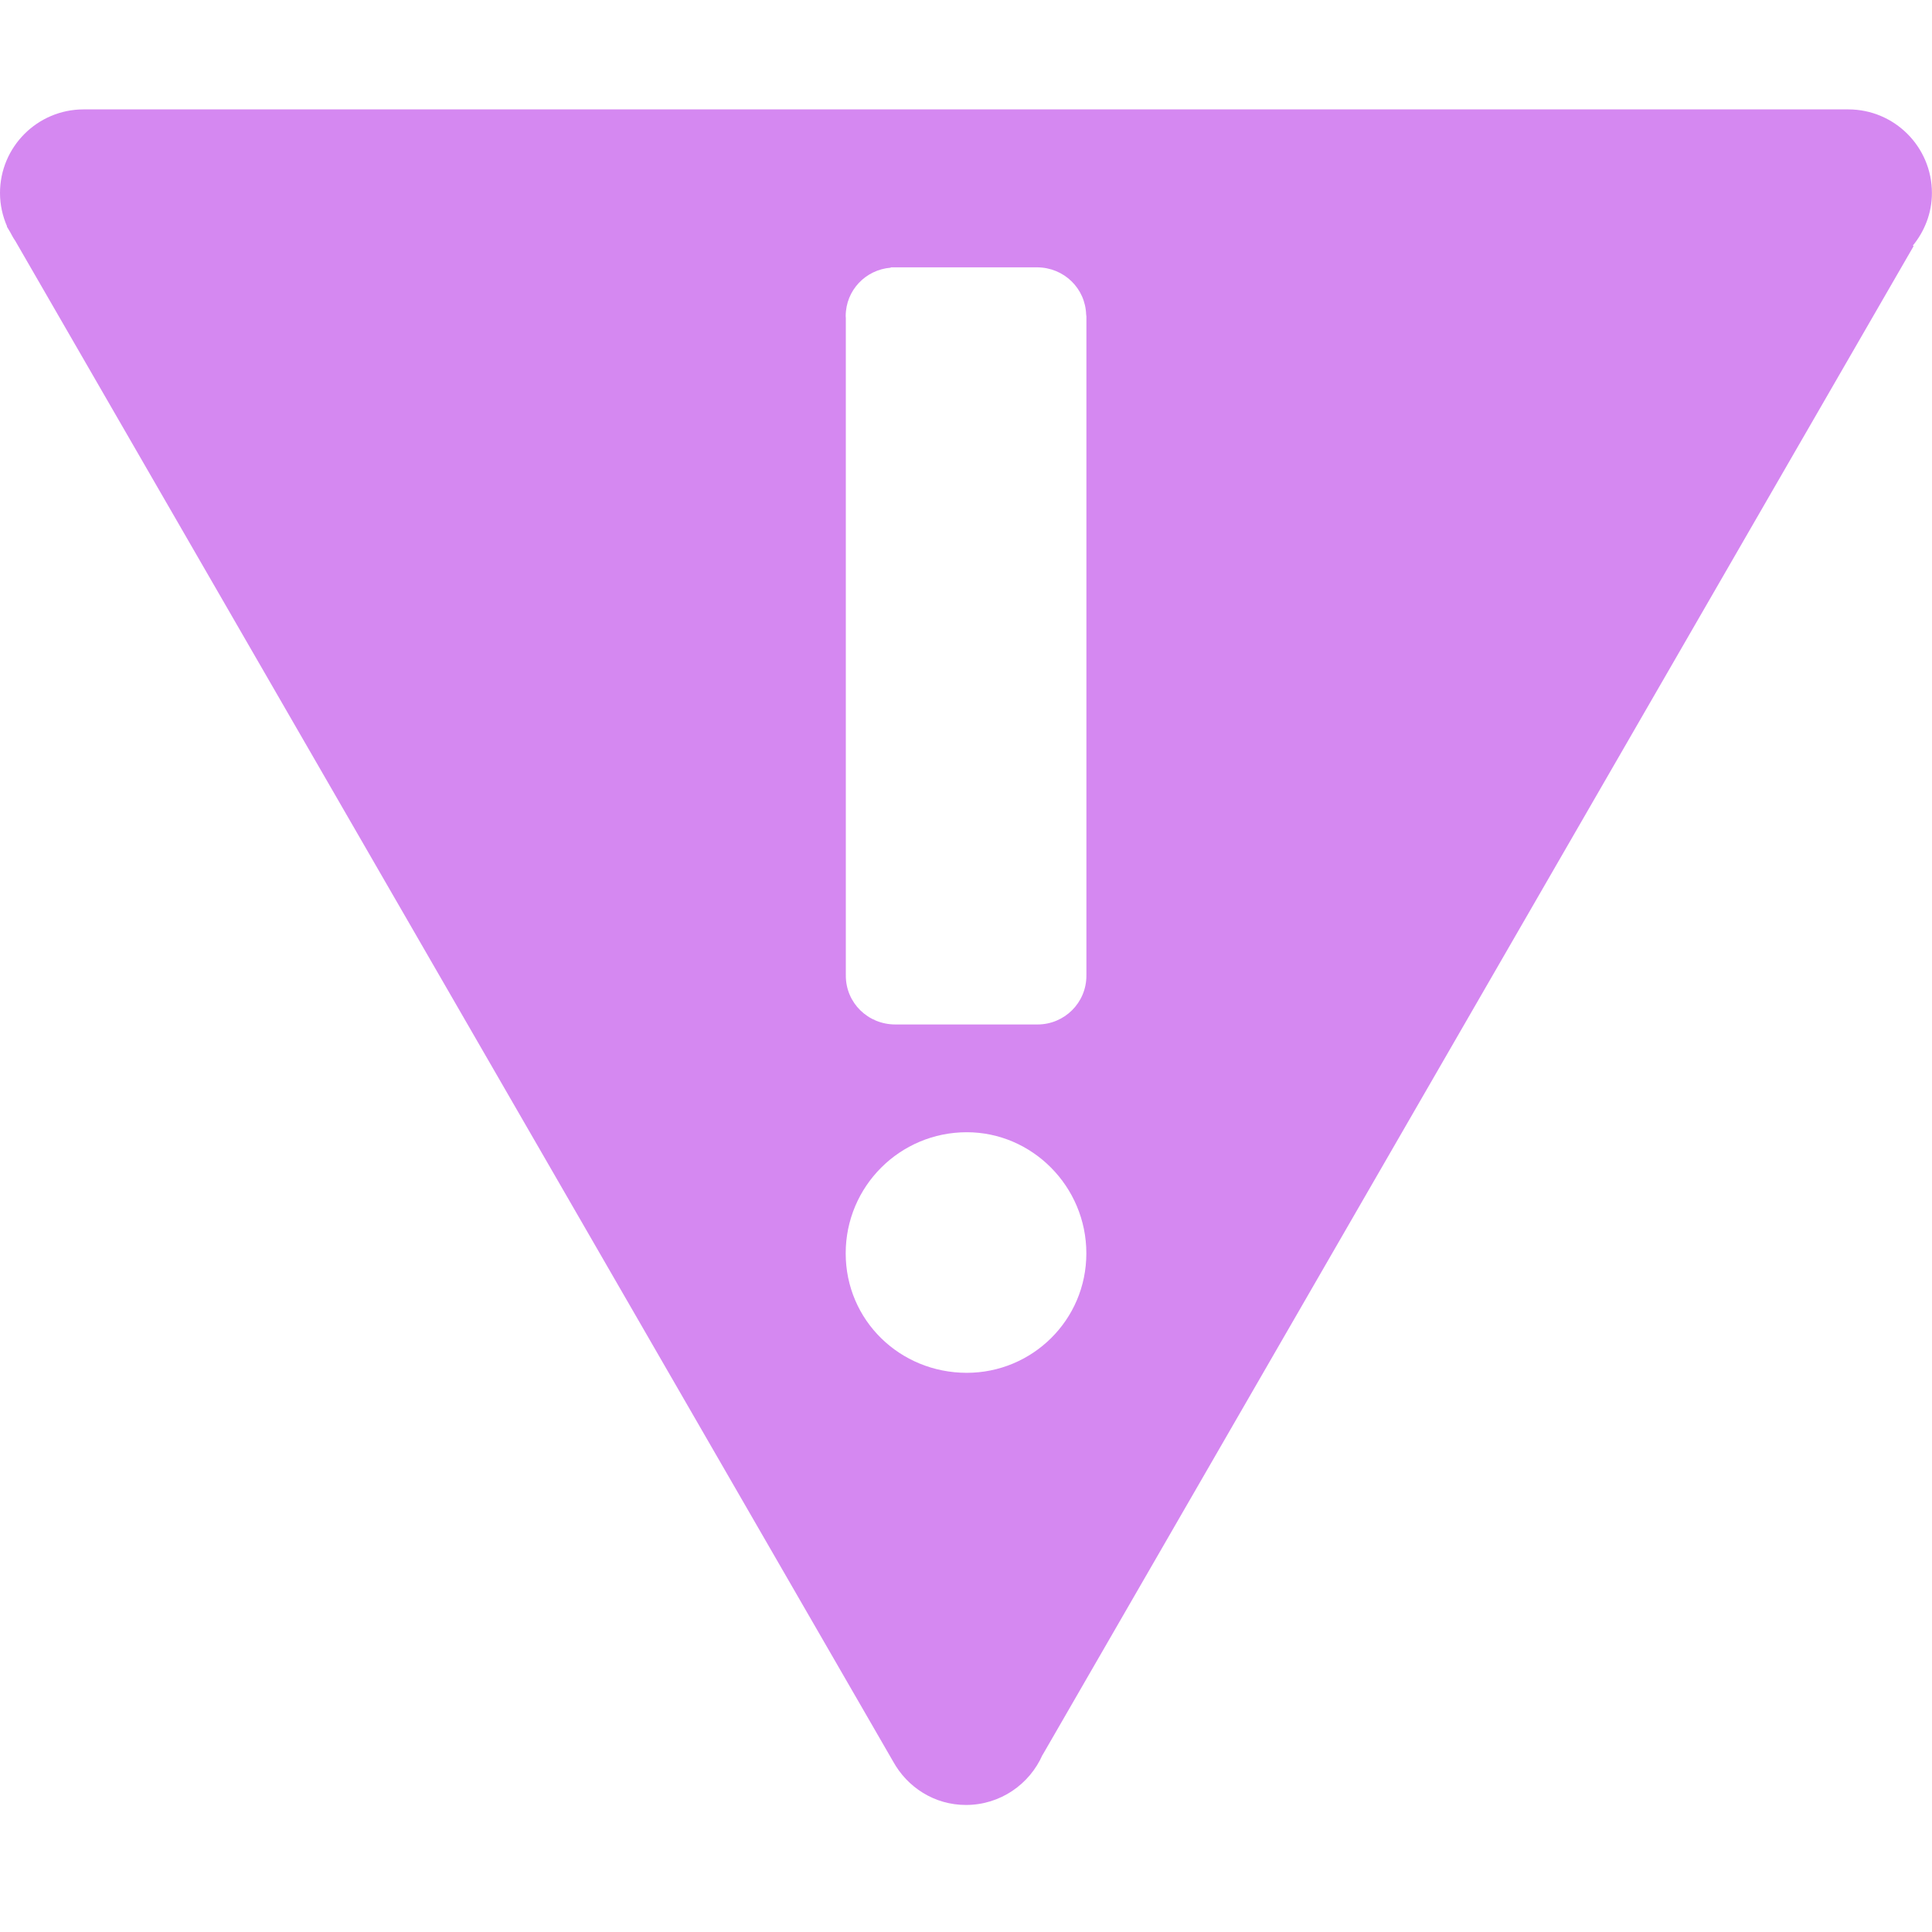
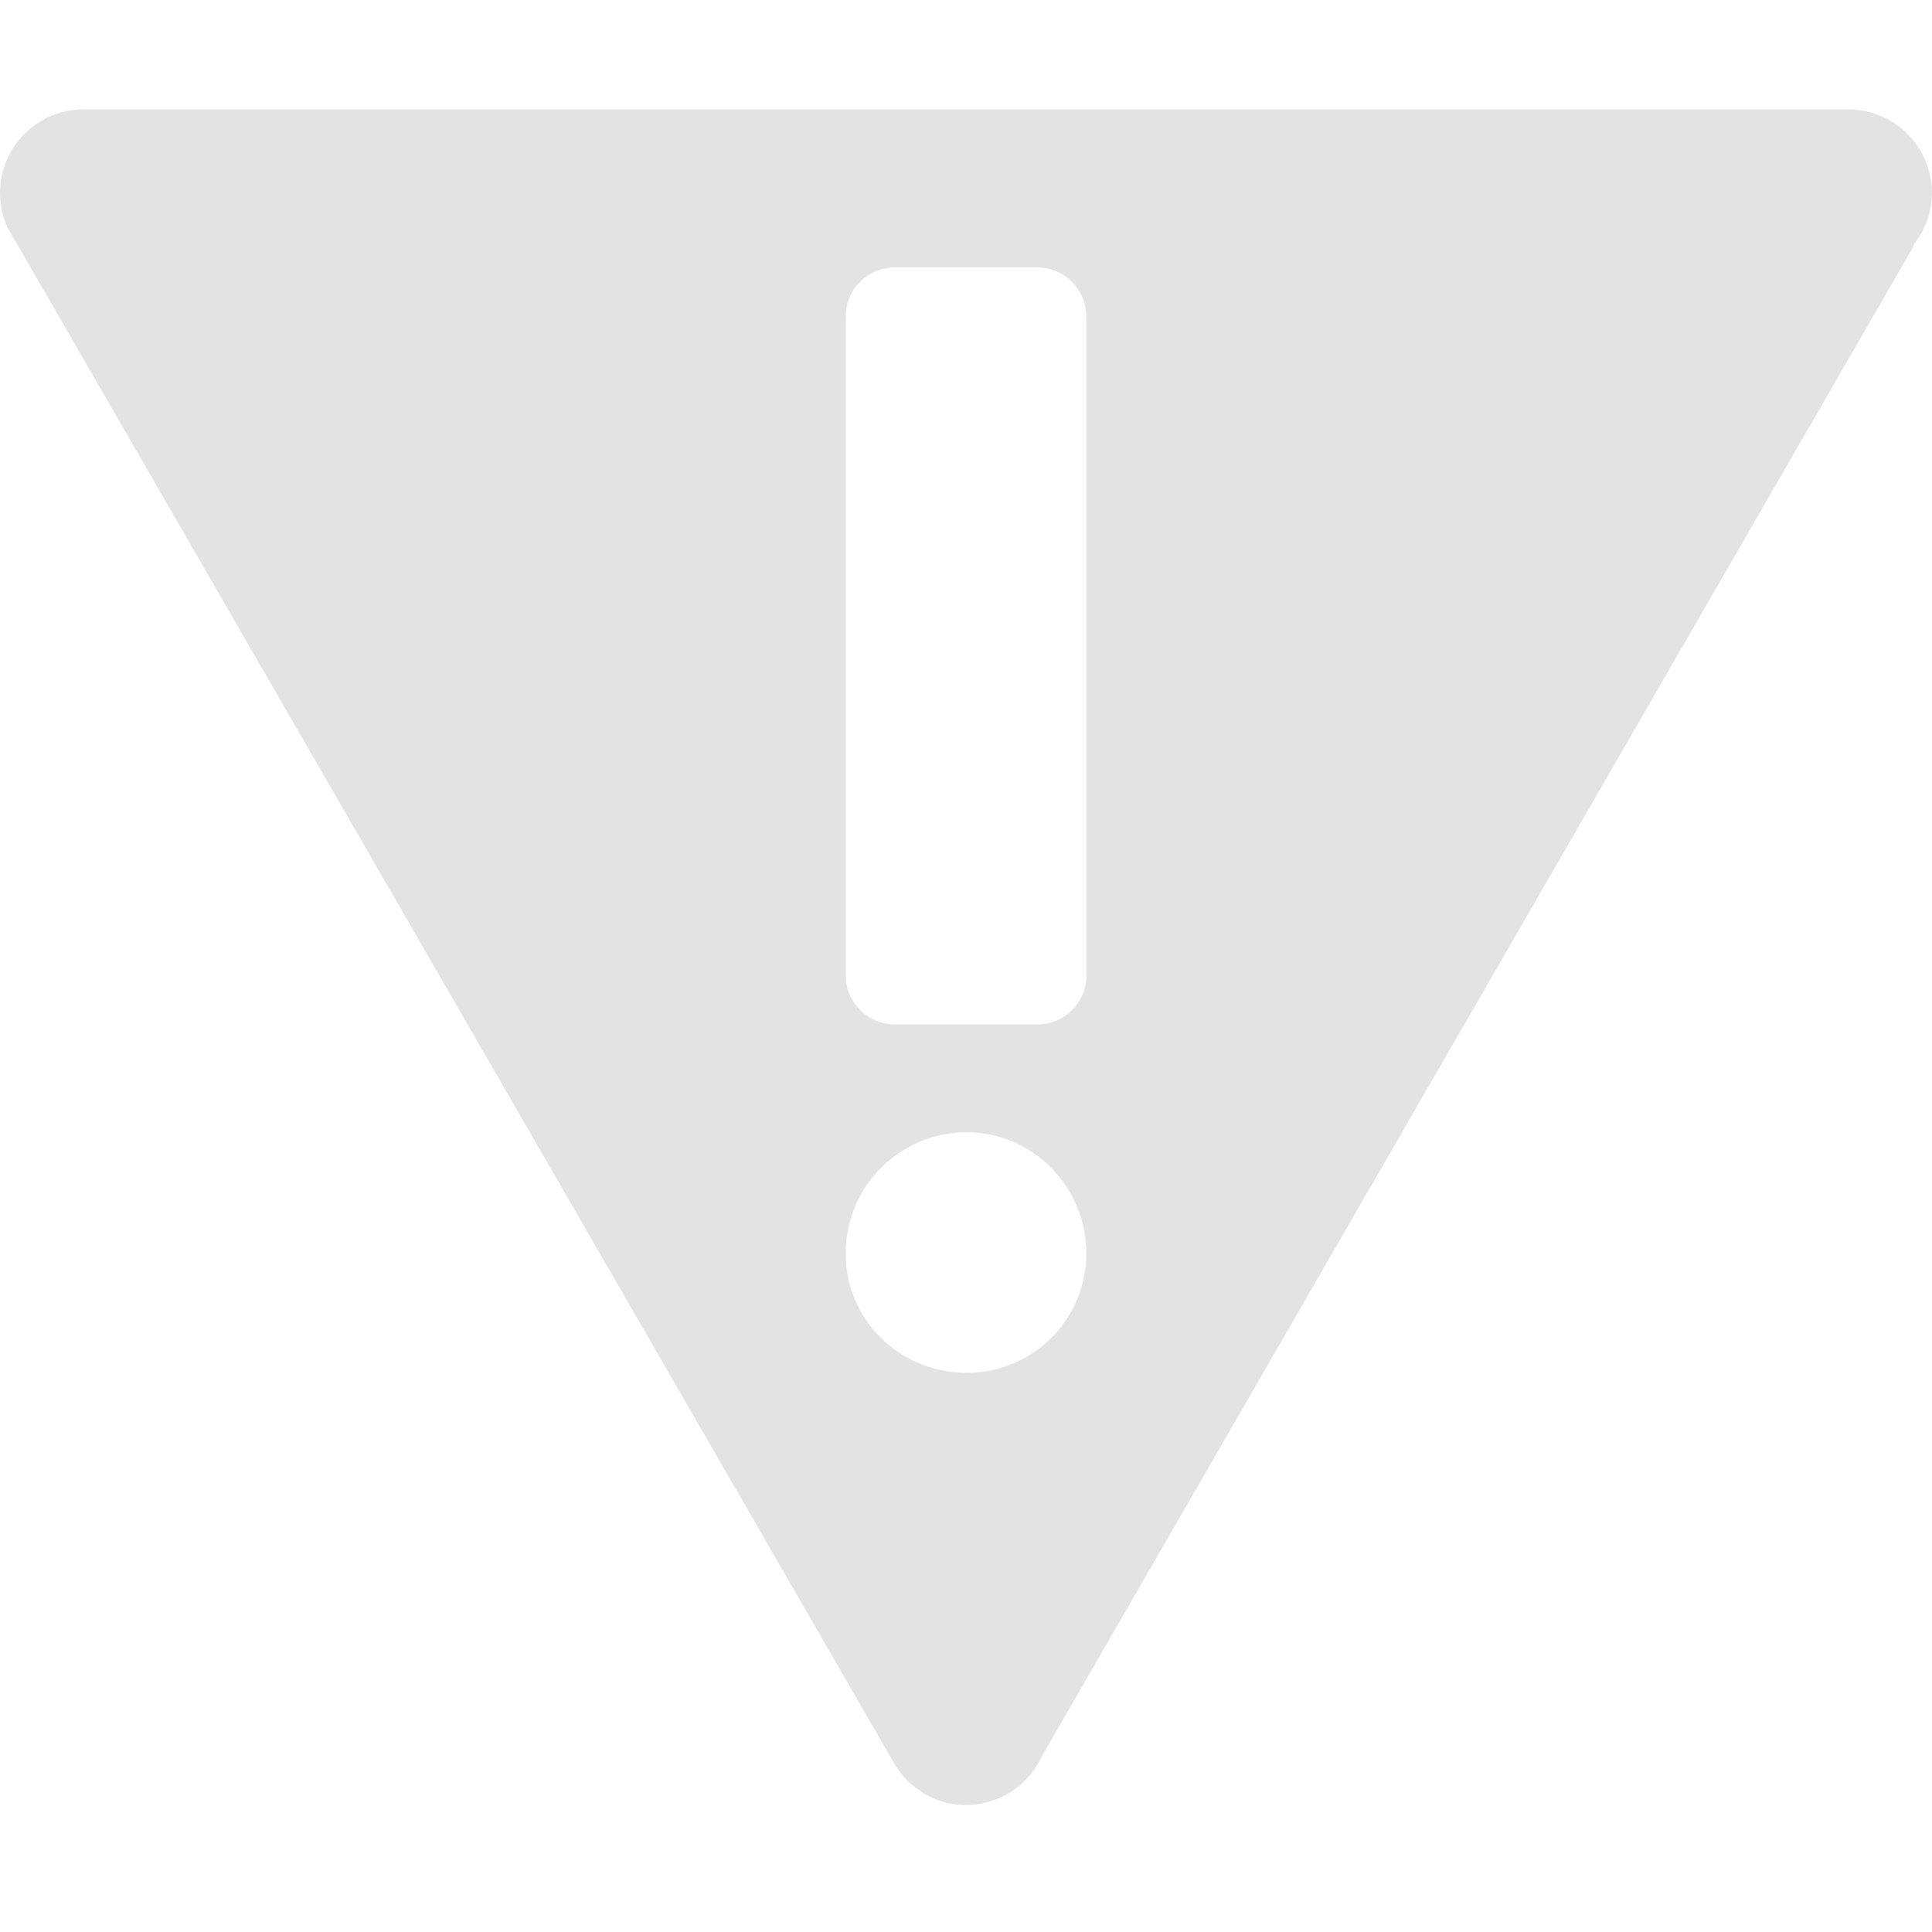
<svg xmlns="http://www.w3.org/2000/svg" width="32" height="32" viewBox="0 0 8.467 8.467" version="1.1" id="svg8">
  <defs id="defs2">
	
</defs>
  <g id="layer1" transform="translate(0,-288.5333)">
-     <g id="g1260" transform="matrix(-0.1020769,0,0,-0.1020769,9.337178,297.832)" style="fill:#ac1010">
-       <path style="fill:#d588f1;stroke-width:0.386" d="M 1.385,1.812 C 0.62,1.812 0,2.433 0,3.197 0,3.394 0.043,3.58 0.117,3.75 L 0.113,3.752 0.168,3.844 C 0.194,3.893 0.22,3.943 0.252,3.988 L 14.793,29.176 c 0.236,0.428 0.683,0.721 1.207,0.721 0.567,0 1.054,-0.342 1.268,-0.83 h 0.002 L 31.697,4.076 31.684,4.068 C 31.878,3.83 32,3.529 32,3.197 32,2.433 31.38,1.812 30.615,1.812 Z M 14.754,4.428 h 2.426 c 0.443,0.003 0.799,0.347 0.811,0.787 h 0.002 v 0.021 h 0.002 V 16.154 h -0.002 c 0,0.002 0.002,0.004 0.002,0.006 0,0.453 -0.367,0.809 -0.809,0.809 -0.002,0 -0.004,0 -0.006,0 h -2.35 c -0.453,0 -0.82,-0.356 -0.82,-0.809 0,-0.002 0.002,-0.004 0.002,-0.006 h -0.002 V 5.266 c -3.86e-4,-0.01 -0.002,-0.019 -0.002,-0.029 0,-0.431 0.333,-0.771 0.746,-0.803 z m 1.26,14.326 c 1.081,0 1.98,0.897 1.98,2.006 3.85e-4,1.108 -0.899,1.979 -1.98,1.979 -1.109,0 -2.006,-0.87 -2.006,-1.979 0,-1.109 0.897,-2.006 2.006,-2.006 z" transform="matrix(-2.592,0,0,-2.592,91.472,91.09505)" id="path1329" />
+     <g id="g1260" transform="matrix(-0.1020769,0,0,-0.1020769,9.337178,297.832)" style="fill:#232323">
+       <path style="fill:#e3e3e3;stroke-width:0.386" d="M 1.385,1.812 C 0.62,1.812 0,2.433 0,3.197 0,3.394 0.043,3.58 0.117,3.75 L 0.113,3.752 0.168,3.844 C 0.194,3.893 0.22,3.943 0.252,3.988 L 14.793,29.176 c 0.236,0.428 0.683,0.721 1.207,0.721 0.567,0 1.054,-0.342 1.268,-0.83 h 0.002 L 31.697,4.076 31.684,4.068 C 31.878,3.83 32,3.529 32,3.197 32,2.433 31.38,1.812 30.615,1.812 Z M 14.754,4.428 h 2.426 c 0.443,0.003 0.799,0.347 0.811,0.787 h 0.002 v 0.021 h 0.002 V 16.154 h -0.002 c 0,0.002 0.002,0.004 0.002,0.006 0,0.453 -0.367,0.809 -0.809,0.809 -0.002,0 -0.004,0 -0.006,0 h -2.35 c -0.453,0 -0.82,-0.356 -0.82,-0.809 0,-0.002 0.002,-0.004 0.002,-0.006 h -0.002 V 5.266 c -3.86e-4,-0.01 -0.002,-0.019 -0.002,-0.029 0,-0.431 0.333,-0.771 0.746,-0.803 z m 1.26,14.326 c 1.081,0 1.98,0.897 1.98,2.006 3.85e-4,1.108 -0.899,1.979 -1.98,1.979 -1.109,0 -2.006,-0.87 -2.006,-1.979 0,-1.109 0.897,-2.006 2.006,-2.006 z" transform="matrix(-2.592,0,0,-2.592,91.472,91.09505)" id="path1329" />
    </g>
  </g>
</svg>
